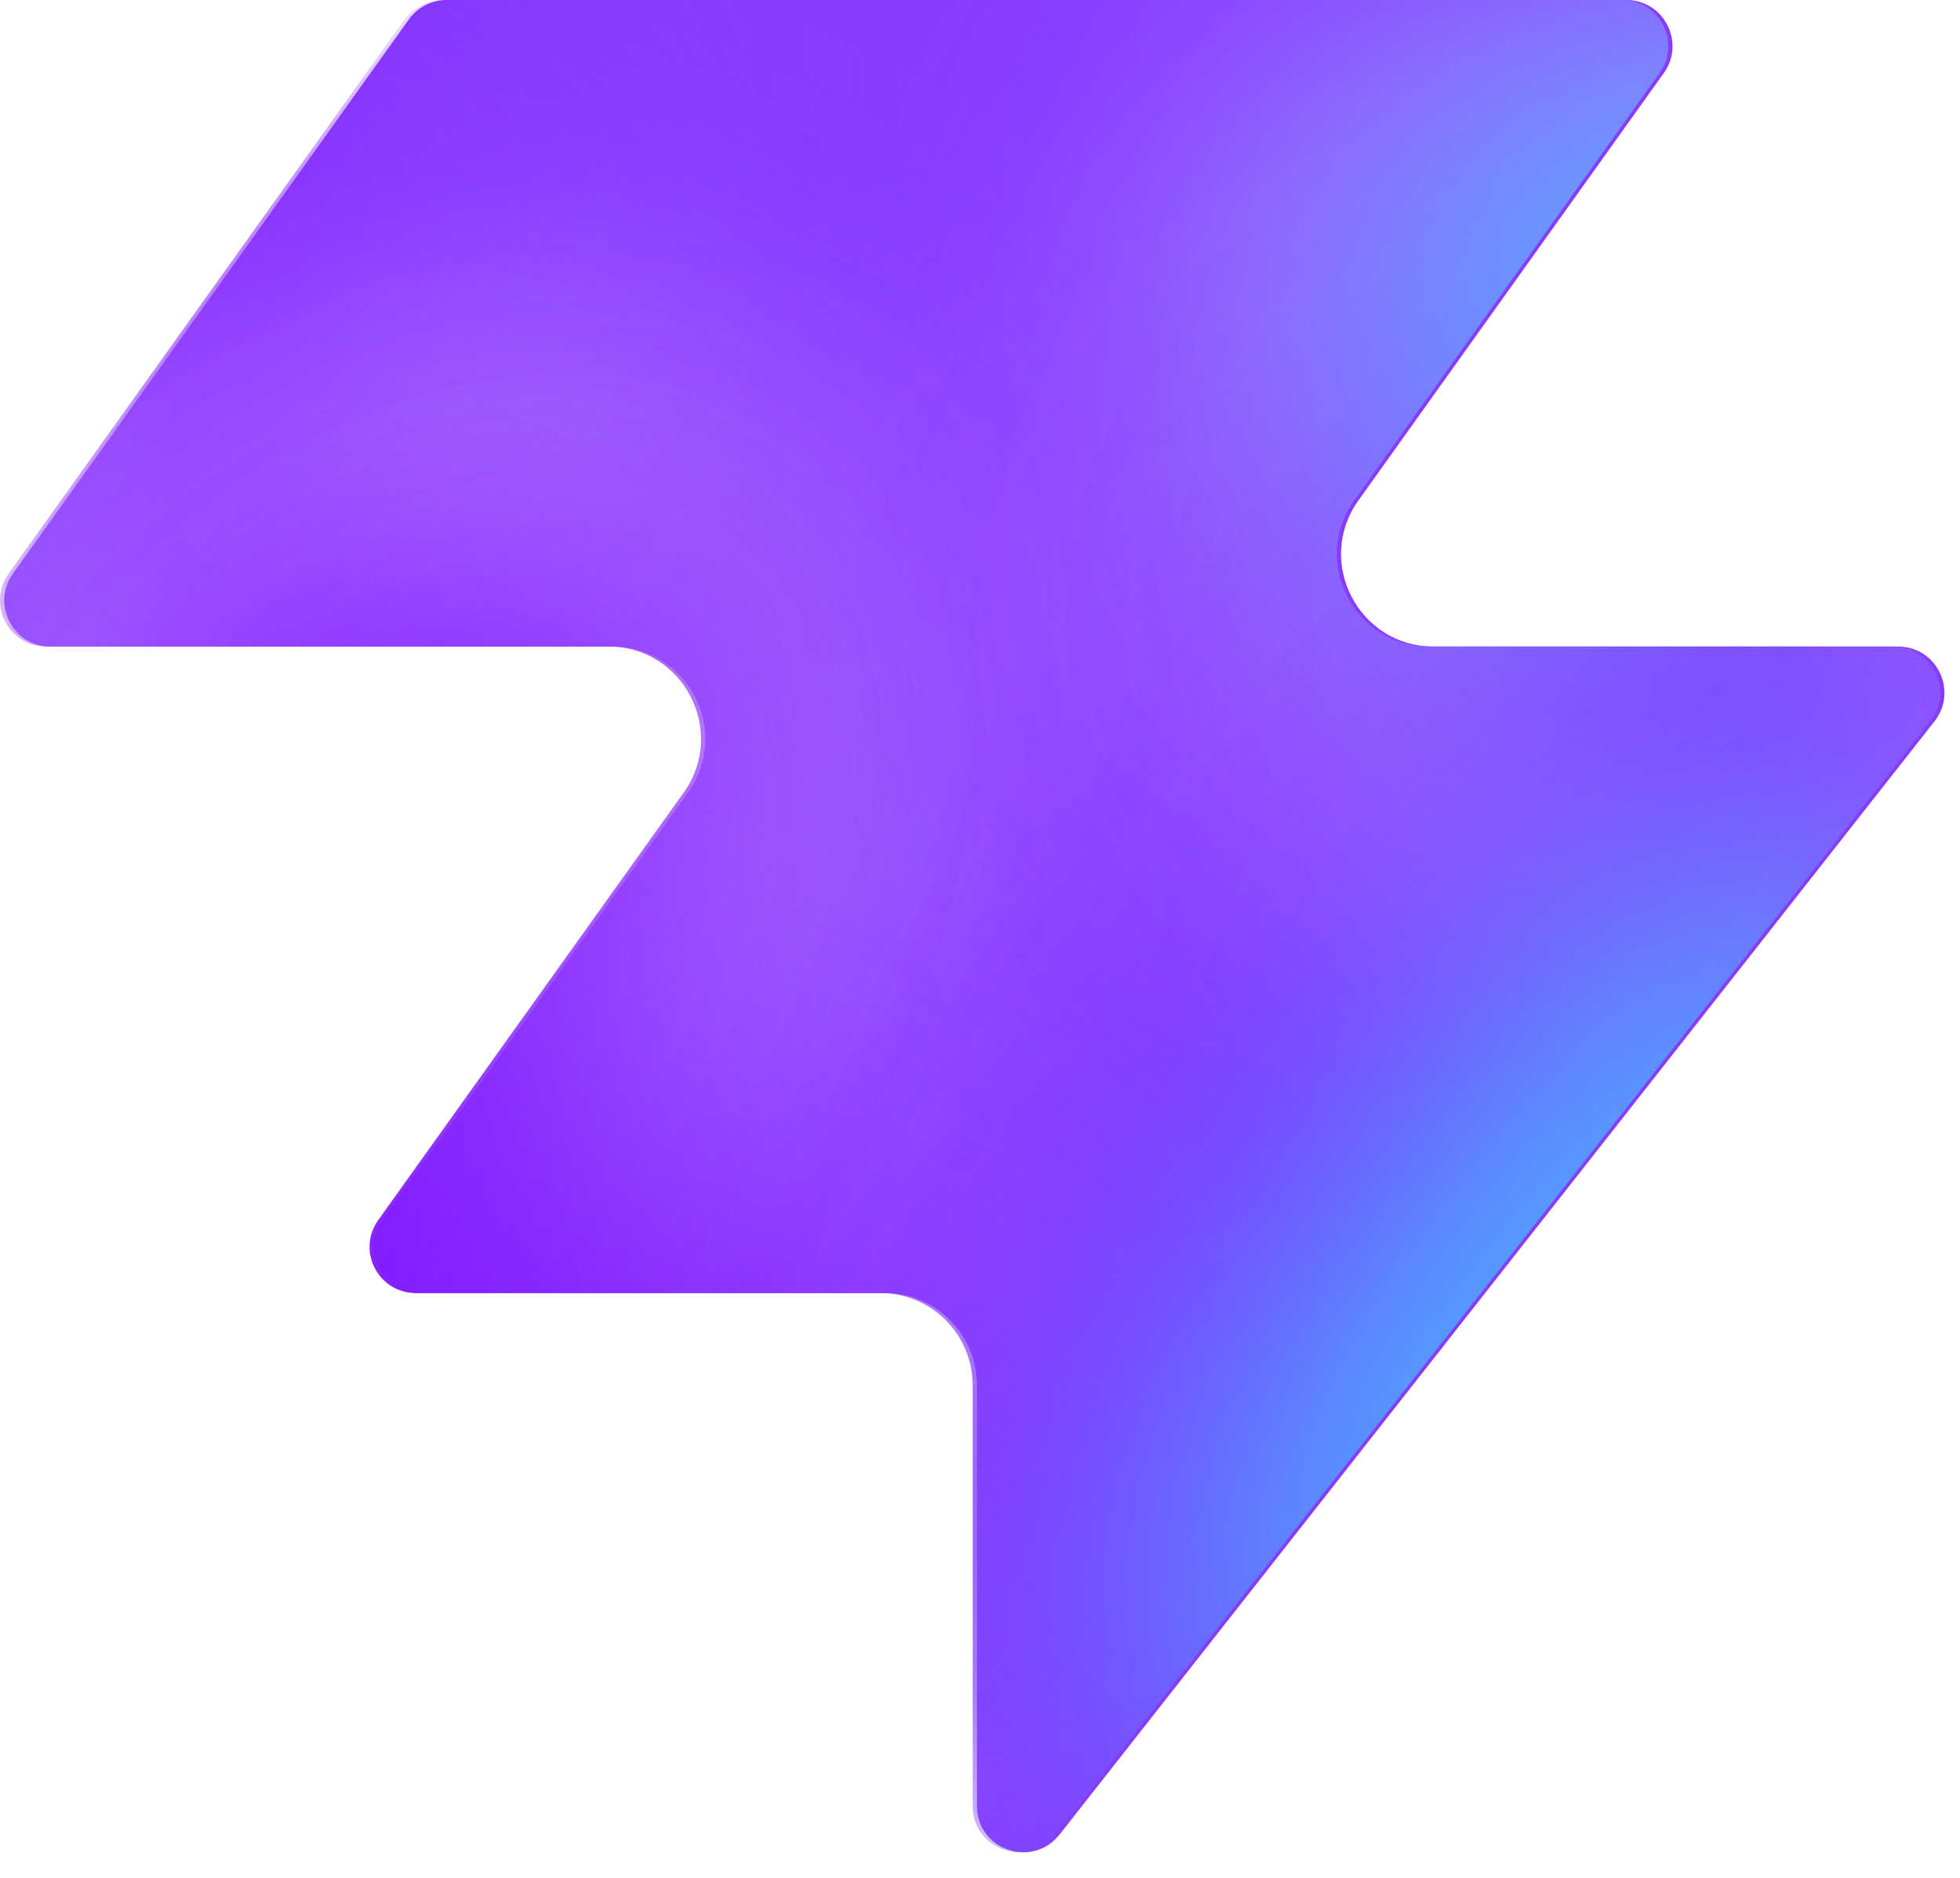
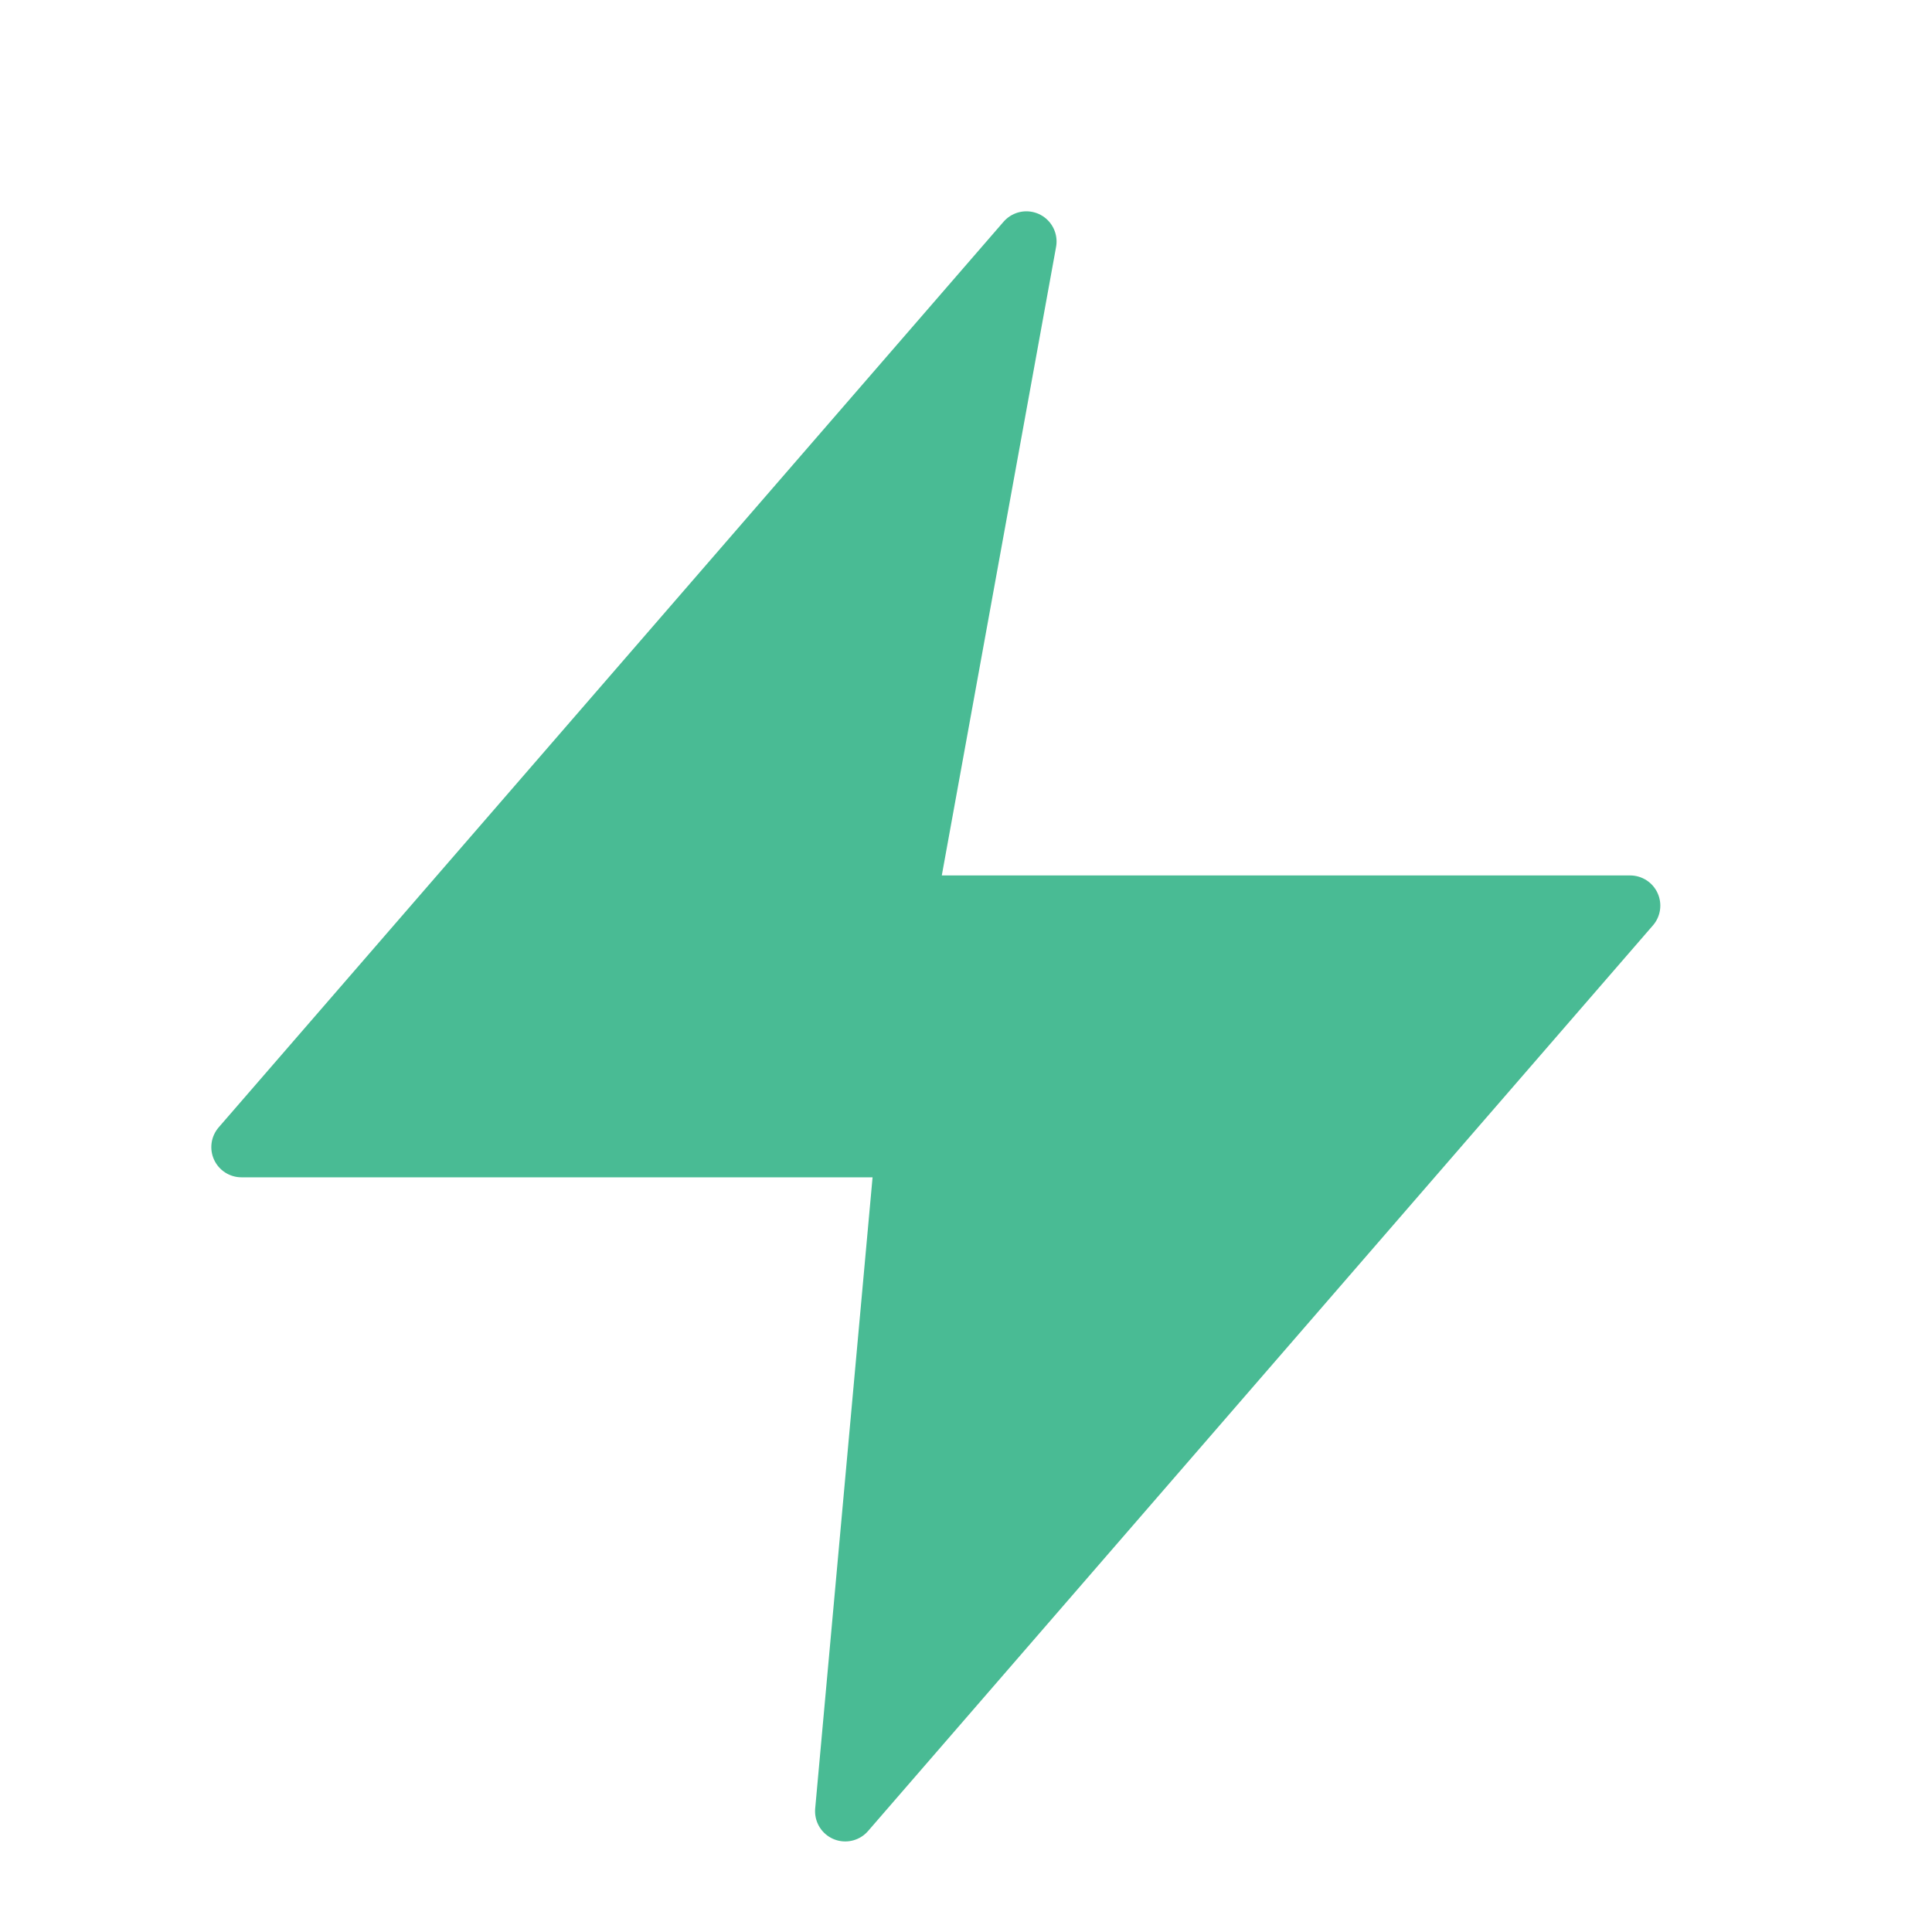
- <svg xmlns="http://www.w3.org/2000/svg" width="48" height="46" fill="none" viewBox="0 0 48 46">
-   <path fill="#863bff" d="M25.946 44.938c-.664.845-2.021.375-2.021-.698V33.937a2.26 2.26 0 0 0-2.262-2.262H10.287c-.92 0-1.456-1.04-.92-1.788l7.48-10.471c1.07-1.497 0-3.578-1.842-3.578H1.237c-.92 0-1.456-1.04-.92-1.788L10.013.474c.214-.297.556-.474.92-.474h28.894c.92 0 1.456 1.04.92 1.788l-7.48 10.471c-1.07 1.498 0 3.579 1.842 3.579h11.377c.943 0 1.473 1.088.89 1.83L25.947 44.94z" style="fill:#863bff;fill:color(display-p3 .525 .23 1);fill-opacity:1" />
-   <mask id="a" width="48" height="46" x="0" y="0" maskUnits="userSpaceOnUse" style="mask-type:alpha">
-     <path fill="#000" d="M25.842 44.938c-.664.844-2.021.375-2.021-.698V33.937a2.26 2.26 0 0 0-2.262-2.262H10.183c-.92 0-1.456-1.04-.92-1.788l7.48-10.471c1.07-1.498 0-3.579-1.842-3.579H1.133c-.92 0-1.456-1.04-.92-1.787L9.91.473c.214-.297.556-.474.92-.474h28.894c.92 0 1.456 1.04.92 1.788l-7.48 10.471c-1.07 1.498 0 3.578 1.842 3.578h11.377c.943 0 1.473 1.088.89 1.832L25.843 44.94z" style="fill:#000;fill-opacity:1" />
-   </mask>
-   <g mask="url(#a)">
-     <g filter="url(#b)">
-       <ellipse cx="5.508" cy="14.704" fill="#ede6ff" rx="5.508" ry="14.704" style="fill:#ede6ff;fill:color(display-p3 .927 .903 1);fill-opacity:1" transform="matrix(.00324 1 1 -.00324 -4.47 31.516)" />
-     </g>
-     <g filter="url(#c)">
-       <ellipse cx="10.399" cy="29.851" fill="#ede6ff" rx="10.399" ry="29.851" style="fill:#ede6ff;fill:color(display-p3 .927 .903 1);fill-opacity:1" transform="matrix(.00324 1 1 -.00324 -39.328 7.883)" />
-     </g>
-     <g filter="url(#d)">
-       <ellipse cx="5.508" cy="30.487" fill="#7e14ff" rx="5.508" ry="30.487" style="fill:#7e14ff;fill:color(display-p3 .492 .077 1);fill-opacity:1" transform="rotate(89.814 -25.913 -14.639)scale(1 -1)" />
-     </g>
-     <g filter="url(#e)">
-       <ellipse cx="5.508" cy="30.599" fill="#7e14ff" rx="5.508" ry="30.599" style="fill:#7e14ff;fill:color(display-p3 .492 .077 1);fill-opacity:1" transform="rotate(89.814 -32.644 -3.334)scale(1 -1)" />
-     </g>
-     <g filter="url(#f)">
-       <ellipse cx="5.508" cy="30.599" fill="#7e14ff" rx="5.508" ry="30.599" style="fill:#7e14ff;fill:color(display-p3 .492 .077 1);fill-opacity:1" transform="matrix(.00324 1 1 -.00324 -34.34 30.47)" />
-     </g>
-     <g filter="url(#g)">
-       <ellipse cx="14.072" cy="22.078" fill="#ede6ff" rx="14.072" ry="22.078" style="fill:#ede6ff;fill:color(display-p3 .927 .903 1);fill-opacity:1" transform="rotate(93.35 24.506 48.493)scale(-1 1)" />
-     </g>
-     <g filter="url(#h)">
-       <ellipse cx="3.47" cy="21.501" fill="#7e14ff" rx="3.47" ry="21.501" style="fill:#7e14ff;fill:color(display-p3 .492 .077 1);fill-opacity:1" transform="rotate(89.009 28.708 47.59)scale(-1 1)" />
-     </g>
-     <g filter="url(#i)">
-       <ellipse cx="3.47" cy="21.501" fill="#7e14ff" rx="3.47" ry="21.501" style="fill:#7e14ff;fill:color(display-p3 .492 .077 1);fill-opacity:1" transform="rotate(89.009 28.708 47.59)scale(-1 1)" />
-     </g>
-     <g filter="url(#j)">
-       <ellipse cx=".387" cy="8.972" fill="#7e14ff" rx="4.407" ry="29.108" style="fill:#7e14ff;fill:color(display-p3 .492 .077 1);fill-opacity:1" transform="rotate(39.51 .387 8.972)" />
-     </g>
-     <g filter="url(#k)">
-       <ellipse cx="47.523" cy="-6.092" fill="#7e14ff" rx="4.407" ry="29.108" style="fill:#7e14ff;fill:color(display-p3 .492 .077 1);fill-opacity:1" transform="rotate(37.892 47.523 -6.092)" />
-     </g>
-     <g filter="url(#l)">
-       <ellipse cx="41.412" cy="6.333" fill="#47bfff" rx="5.971" ry="9.665" style="fill:#47bfff;fill:color(display-p3 .28 .748 1);fill-opacity:1" transform="rotate(37.892 41.412 6.333)" />
-     </g>
-     <g filter="url(#m)">
-       <ellipse cx="-1.879" cy="38.332" fill="#7e14ff" rx="4.407" ry="29.108" style="fill:#7e14ff;fill:color(display-p3 .492 .077 1);fill-opacity:1" transform="rotate(37.892 -1.88 38.332)" />
-     </g>
-     <g filter="url(#n)">
-       <ellipse cx="-1.879" cy="38.332" fill="#7e14ff" rx="4.407" ry="29.108" style="fill:#7e14ff;fill:color(display-p3 .492 .077 1);fill-opacity:1" transform="rotate(37.892 -1.88 38.332)" />
-     </g>
-     <g filter="url(#o)">
-       <ellipse cx="35.651" cy="29.907" fill="#7e14ff" rx="4.407" ry="29.108" style="fill:#7e14ff;fill:color(display-p3 .492 .077 1);fill-opacity:1" transform="rotate(37.892 35.651 29.907)" />
-     </g>
-     <g filter="url(#p)">
-       <ellipse cx="38.418" cy="32.4" fill="#47bfff" rx="5.971" ry="15.297" style="fill:#47bfff;fill:color(display-p3 .28 .748 1);fill-opacity:1" transform="rotate(37.892 38.418 32.4)" />
-     </g>
-   </g>
-   <defs>
-     <filter id="b" width="60.045" height="41.654" x="-19.77" y="16.149" color-interpolation-filters="sRGB" filterUnits="userSpaceOnUse">
-       <feFlood flood-opacity="0" result="BackgroundImageFix" />
-       <feBlend in="SourceGraphic" in2="BackgroundImageFix" result="shape" />
-       <feGaussianBlur result="effect1_foregroundBlur_2002_17158" stdDeviation="7.659" />
-     </filter>
-     <filter id="c" width="90.34" height="51.437" x="-54.613" y="-7.533" color-interpolation-filters="sRGB" filterUnits="userSpaceOnUse">
-       <feFlood flood-opacity="0" result="BackgroundImageFix" />
-       <feBlend in="SourceGraphic" in2="BackgroundImageFix" result="shape" />
-       <feGaussianBlur result="effect1_foregroundBlur_2002_17158" stdDeviation="7.659" />
-     </filter>
-     <filter id="d" width="79.355" height="29.4" x="-49.64" y="2.03" color-interpolation-filters="sRGB" filterUnits="userSpaceOnUse">
-       <feFlood flood-opacity="0" result="BackgroundImageFix" />
-       <feBlend in="SourceGraphic" in2="BackgroundImageFix" result="shape" />
-       <feGaussianBlur result="effect1_foregroundBlur_2002_17158" stdDeviation="4.596" />
-     </filter>
-     <filter id="e" width="79.579" height="29.4" x="-45.045" y="20.029" color-interpolation-filters="sRGB" filterUnits="userSpaceOnUse">
-       <feFlood flood-opacity="0" result="BackgroundImageFix" />
-       <feBlend in="SourceGraphic" in2="BackgroundImageFix" result="shape" />
-       <feGaussianBlur result="effect1_foregroundBlur_2002_17158" stdDeviation="4.596" />
-     </filter>
-     <filter id="f" width="79.579" height="29.4" x="-43.513" y="21.178" color-interpolation-filters="sRGB" filterUnits="userSpaceOnUse">
-       <feFlood flood-opacity="0" result="BackgroundImageFix" />
-       <feBlend in="SourceGraphic" in2="BackgroundImageFix" result="shape" />
-       <feGaussianBlur result="effect1_foregroundBlur_2002_17158" stdDeviation="4.596" />
-     </filter>
-     <filter id="g" width="74.749" height="58.852" x="15.756" y="-17.901" color-interpolation-filters="sRGB" filterUnits="userSpaceOnUse">
-       <feFlood flood-opacity="0" result="BackgroundImageFix" />
-       <feBlend in="SourceGraphic" in2="BackgroundImageFix" result="shape" />
-       <feGaussianBlur result="effect1_foregroundBlur_2002_17158" stdDeviation="7.659" />
-     </filter>
-     <filter id="h" width="61.377" height="25.362" x="23.548" y="2.284" color-interpolation-filters="sRGB" filterUnits="userSpaceOnUse">
-       <feFlood flood-opacity="0" result="BackgroundImageFix" />
-       <feBlend in="SourceGraphic" in2="BackgroundImageFix" result="shape" />
-       <feGaussianBlur result="effect1_foregroundBlur_2002_17158" stdDeviation="4.596" />
-     </filter>
-     <filter id="i" width="61.377" height="25.362" x="23.548" y="2.284" color-interpolation-filters="sRGB" filterUnits="userSpaceOnUse">
-       <feFlood flood-opacity="0" result="BackgroundImageFix" />
-       <feBlend in="SourceGraphic" in2="BackgroundImageFix" result="shape" />
-       <feGaussianBlur result="effect1_foregroundBlur_2002_17158" stdDeviation="4.596" />
-     </filter>
-     <filter id="j" width="56.045" height="63.649" x="-27.636" y="-22.853" color-interpolation-filters="sRGB" filterUnits="userSpaceOnUse">
-       <feFlood flood-opacity="0" result="BackgroundImageFix" />
-       <feBlend in="SourceGraphic" in2="BackgroundImageFix" result="shape" />
-       <feGaussianBlur result="effect1_foregroundBlur_2002_17158" stdDeviation="4.596" />
-     </filter>
-     <filter id="k" width="54.814" height="64.646" x="20.116" y="-38.415" color-interpolation-filters="sRGB" filterUnits="userSpaceOnUse">
-       <feFlood flood-opacity="0" result="BackgroundImageFix" />
-       <feBlend in="SourceGraphic" in2="BackgroundImageFix" result="shape" />
-       <feGaussianBlur result="effect1_foregroundBlur_2002_17158" stdDeviation="4.596" />
-     </filter>
-     <filter id="l" width="33.541" height="35.313" x="24.641" y="-11.323" color-interpolation-filters="sRGB" filterUnits="userSpaceOnUse">
-       <feFlood flood-opacity="0" result="BackgroundImageFix" />
-       <feBlend in="SourceGraphic" in2="BackgroundImageFix" result="shape" />
-       <feGaussianBlur result="effect1_foregroundBlur_2002_17158" stdDeviation="4.596" />
-     </filter>
-     <filter id="m" width="54.814" height="64.646" x="-29.286" y="6.009" color-interpolation-filters="sRGB" filterUnits="userSpaceOnUse">
-       <feFlood flood-opacity="0" result="BackgroundImageFix" />
-       <feBlend in="SourceGraphic" in2="BackgroundImageFix" result="shape" />
-       <feGaussianBlur result="effect1_foregroundBlur_2002_17158" stdDeviation="4.596" />
-     </filter>
-     <filter id="n" width="54.814" height="64.646" x="-29.286" y="6.009" color-interpolation-filters="sRGB" filterUnits="userSpaceOnUse">
-       <feFlood flood-opacity="0" result="BackgroundImageFix" />
-       <feBlend in="SourceGraphic" in2="BackgroundImageFix" result="shape" />
-       <feGaussianBlur result="effect1_foregroundBlur_2002_17158" stdDeviation="4.596" />
-     </filter>
-     <filter id="o" width="54.814" height="64.646" x="8.244" y="-2.416" color-interpolation-filters="sRGB" filterUnits="userSpaceOnUse">
-       <feFlood flood-opacity="0" result="BackgroundImageFix" />
-       <feBlend in="SourceGraphic" in2="BackgroundImageFix" result="shape" />
-       <feGaussianBlur result="effect1_foregroundBlur_2002_17158" stdDeviation="4.596" />
-     </filter>
-     <filter id="p" width="39.409" height="43.623" x="18.713" y="10.588" color-interpolation-filters="sRGB" filterUnits="userSpaceOnUse">
-       <feFlood flood-opacity="0" result="BackgroundImageFix" />
-       <feBlend in="SourceGraphic" in2="BackgroundImageFix" result="shape" />
-       <feGaussianBlur result="effect1_foregroundBlur_2002_17158" stdDeviation="4.596" />
-     </filter>
-   </defs>
+ <svg xmlns="http://www.w3.org/2000/svg" viewBox="0 0 32 32" width="32" height="32">
+   <polygon points="17 4 4 19 15 19 14 30 27 15 15 15 17 4" fill="#49BB94" stroke="#49BB94" stroke-width="1" stroke-linecap="round" stroke-linejoin="round" />
</svg>
